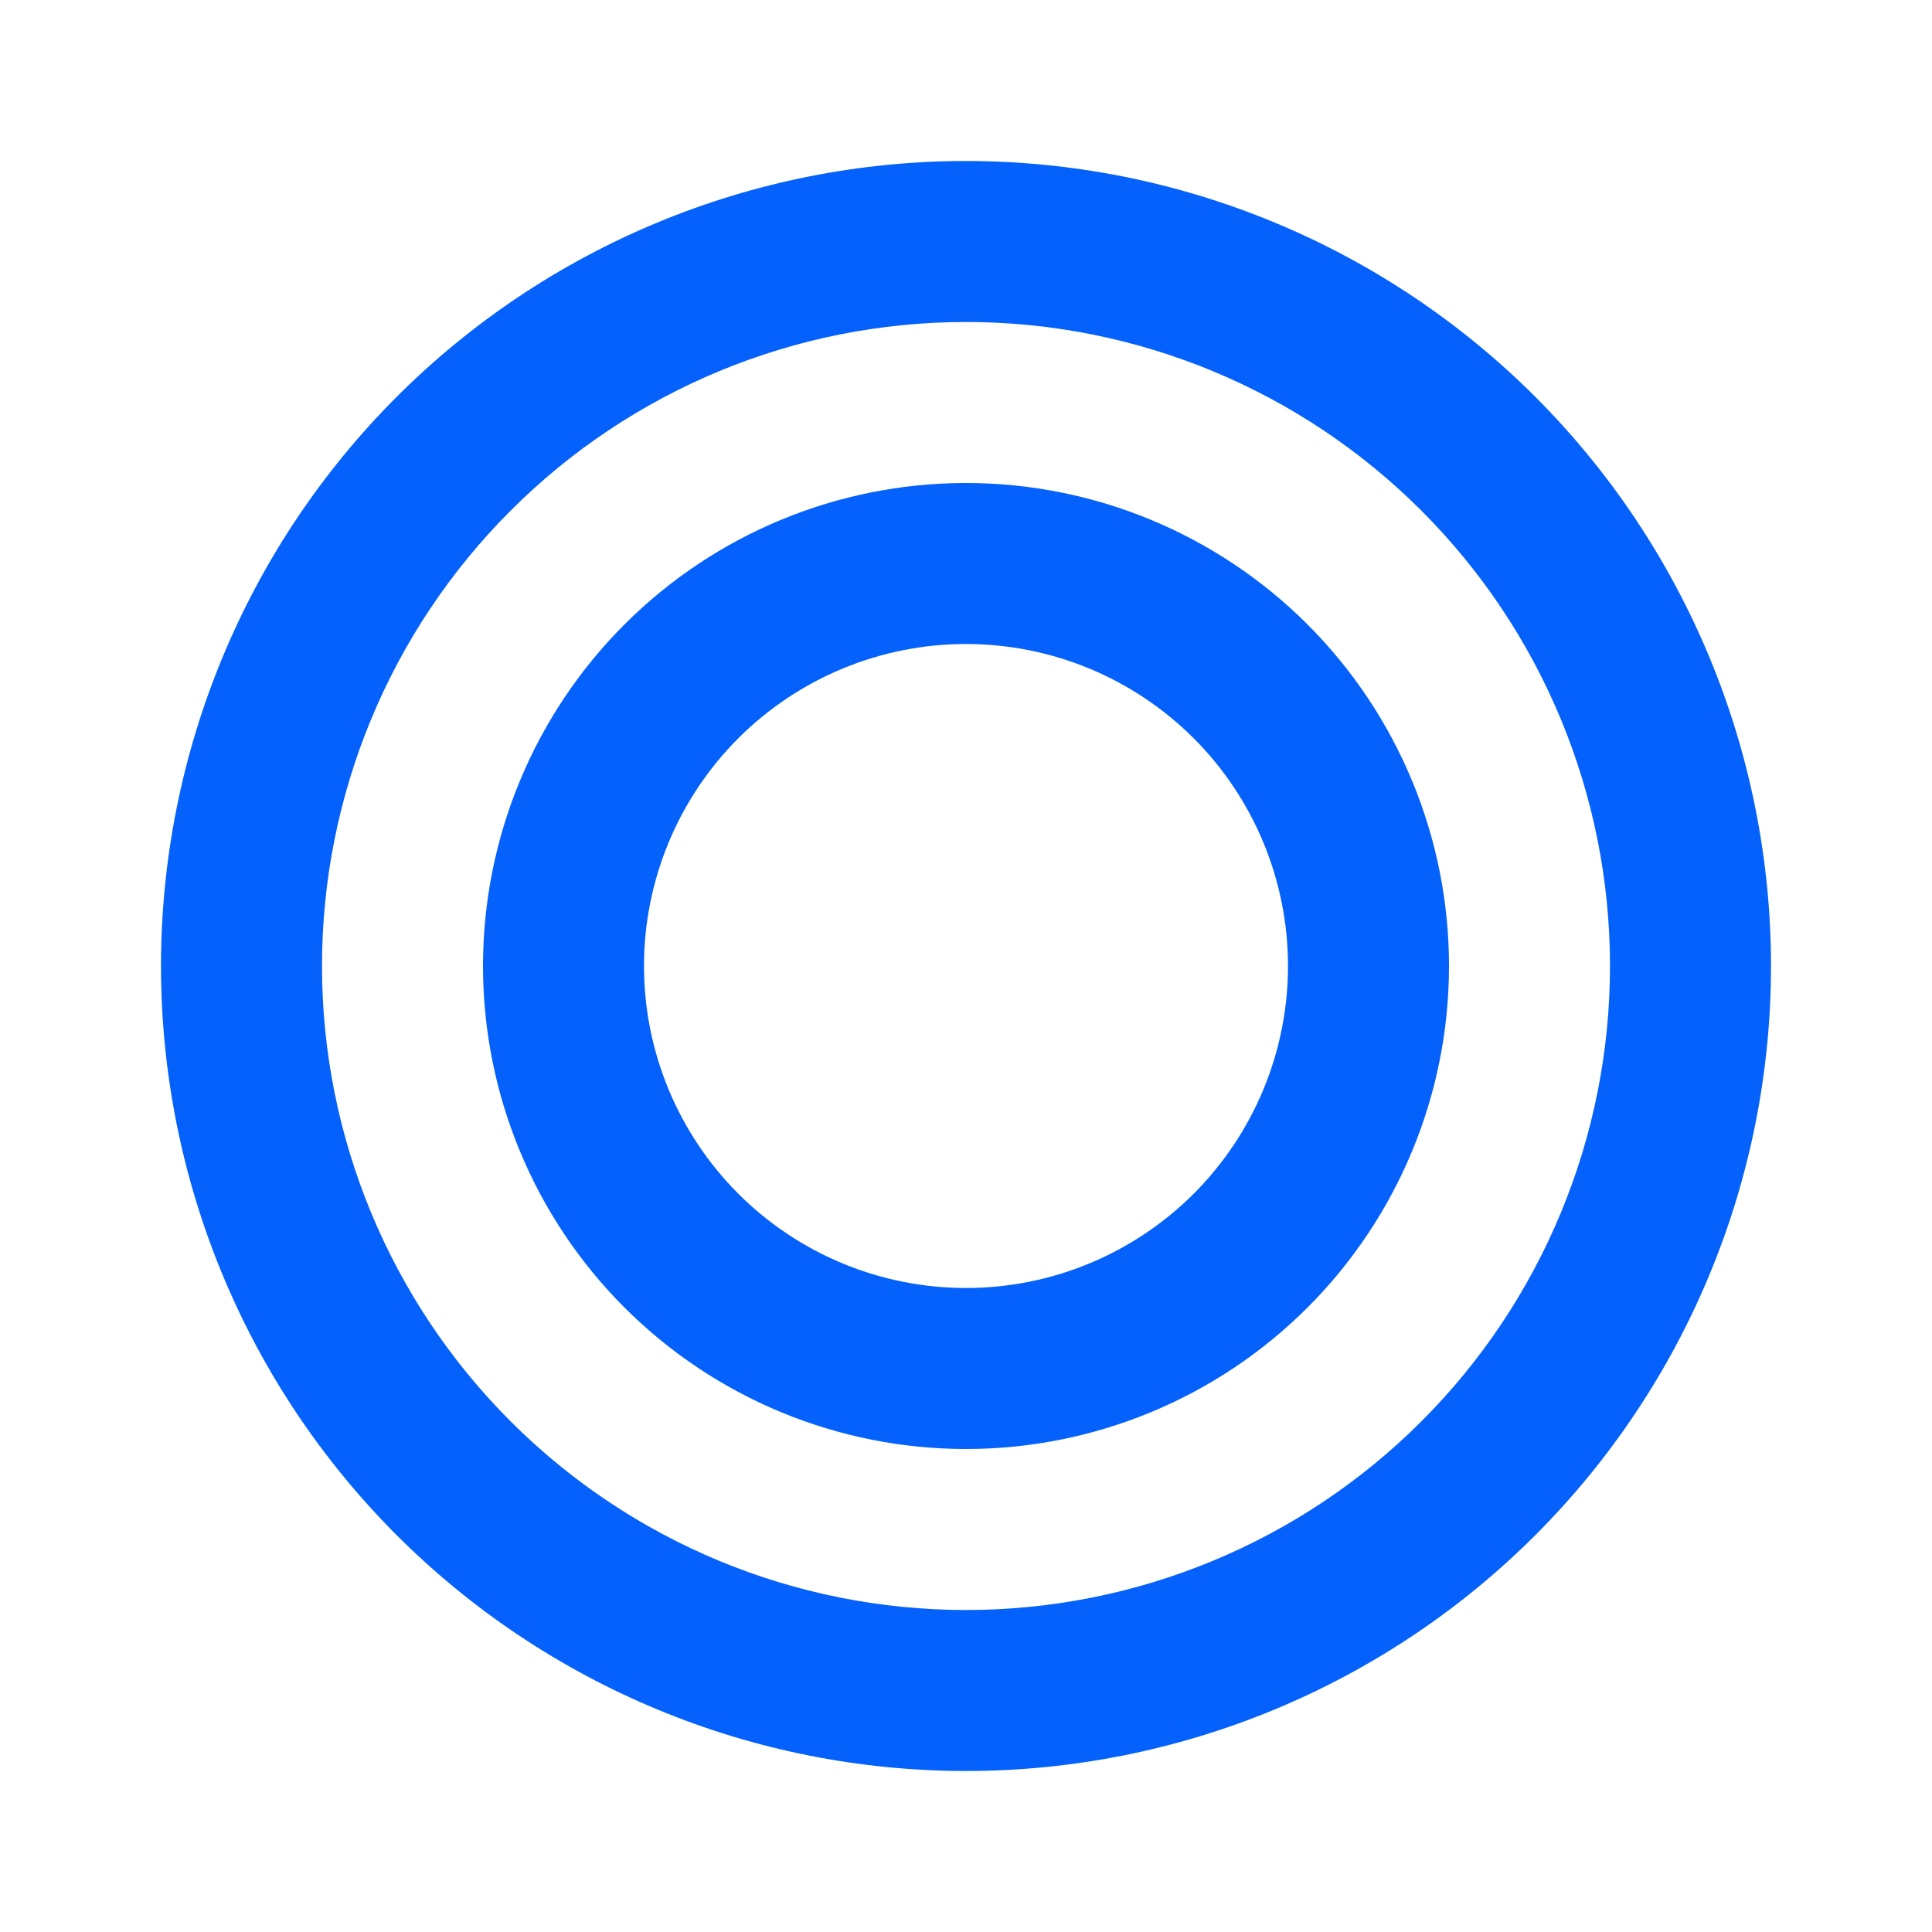
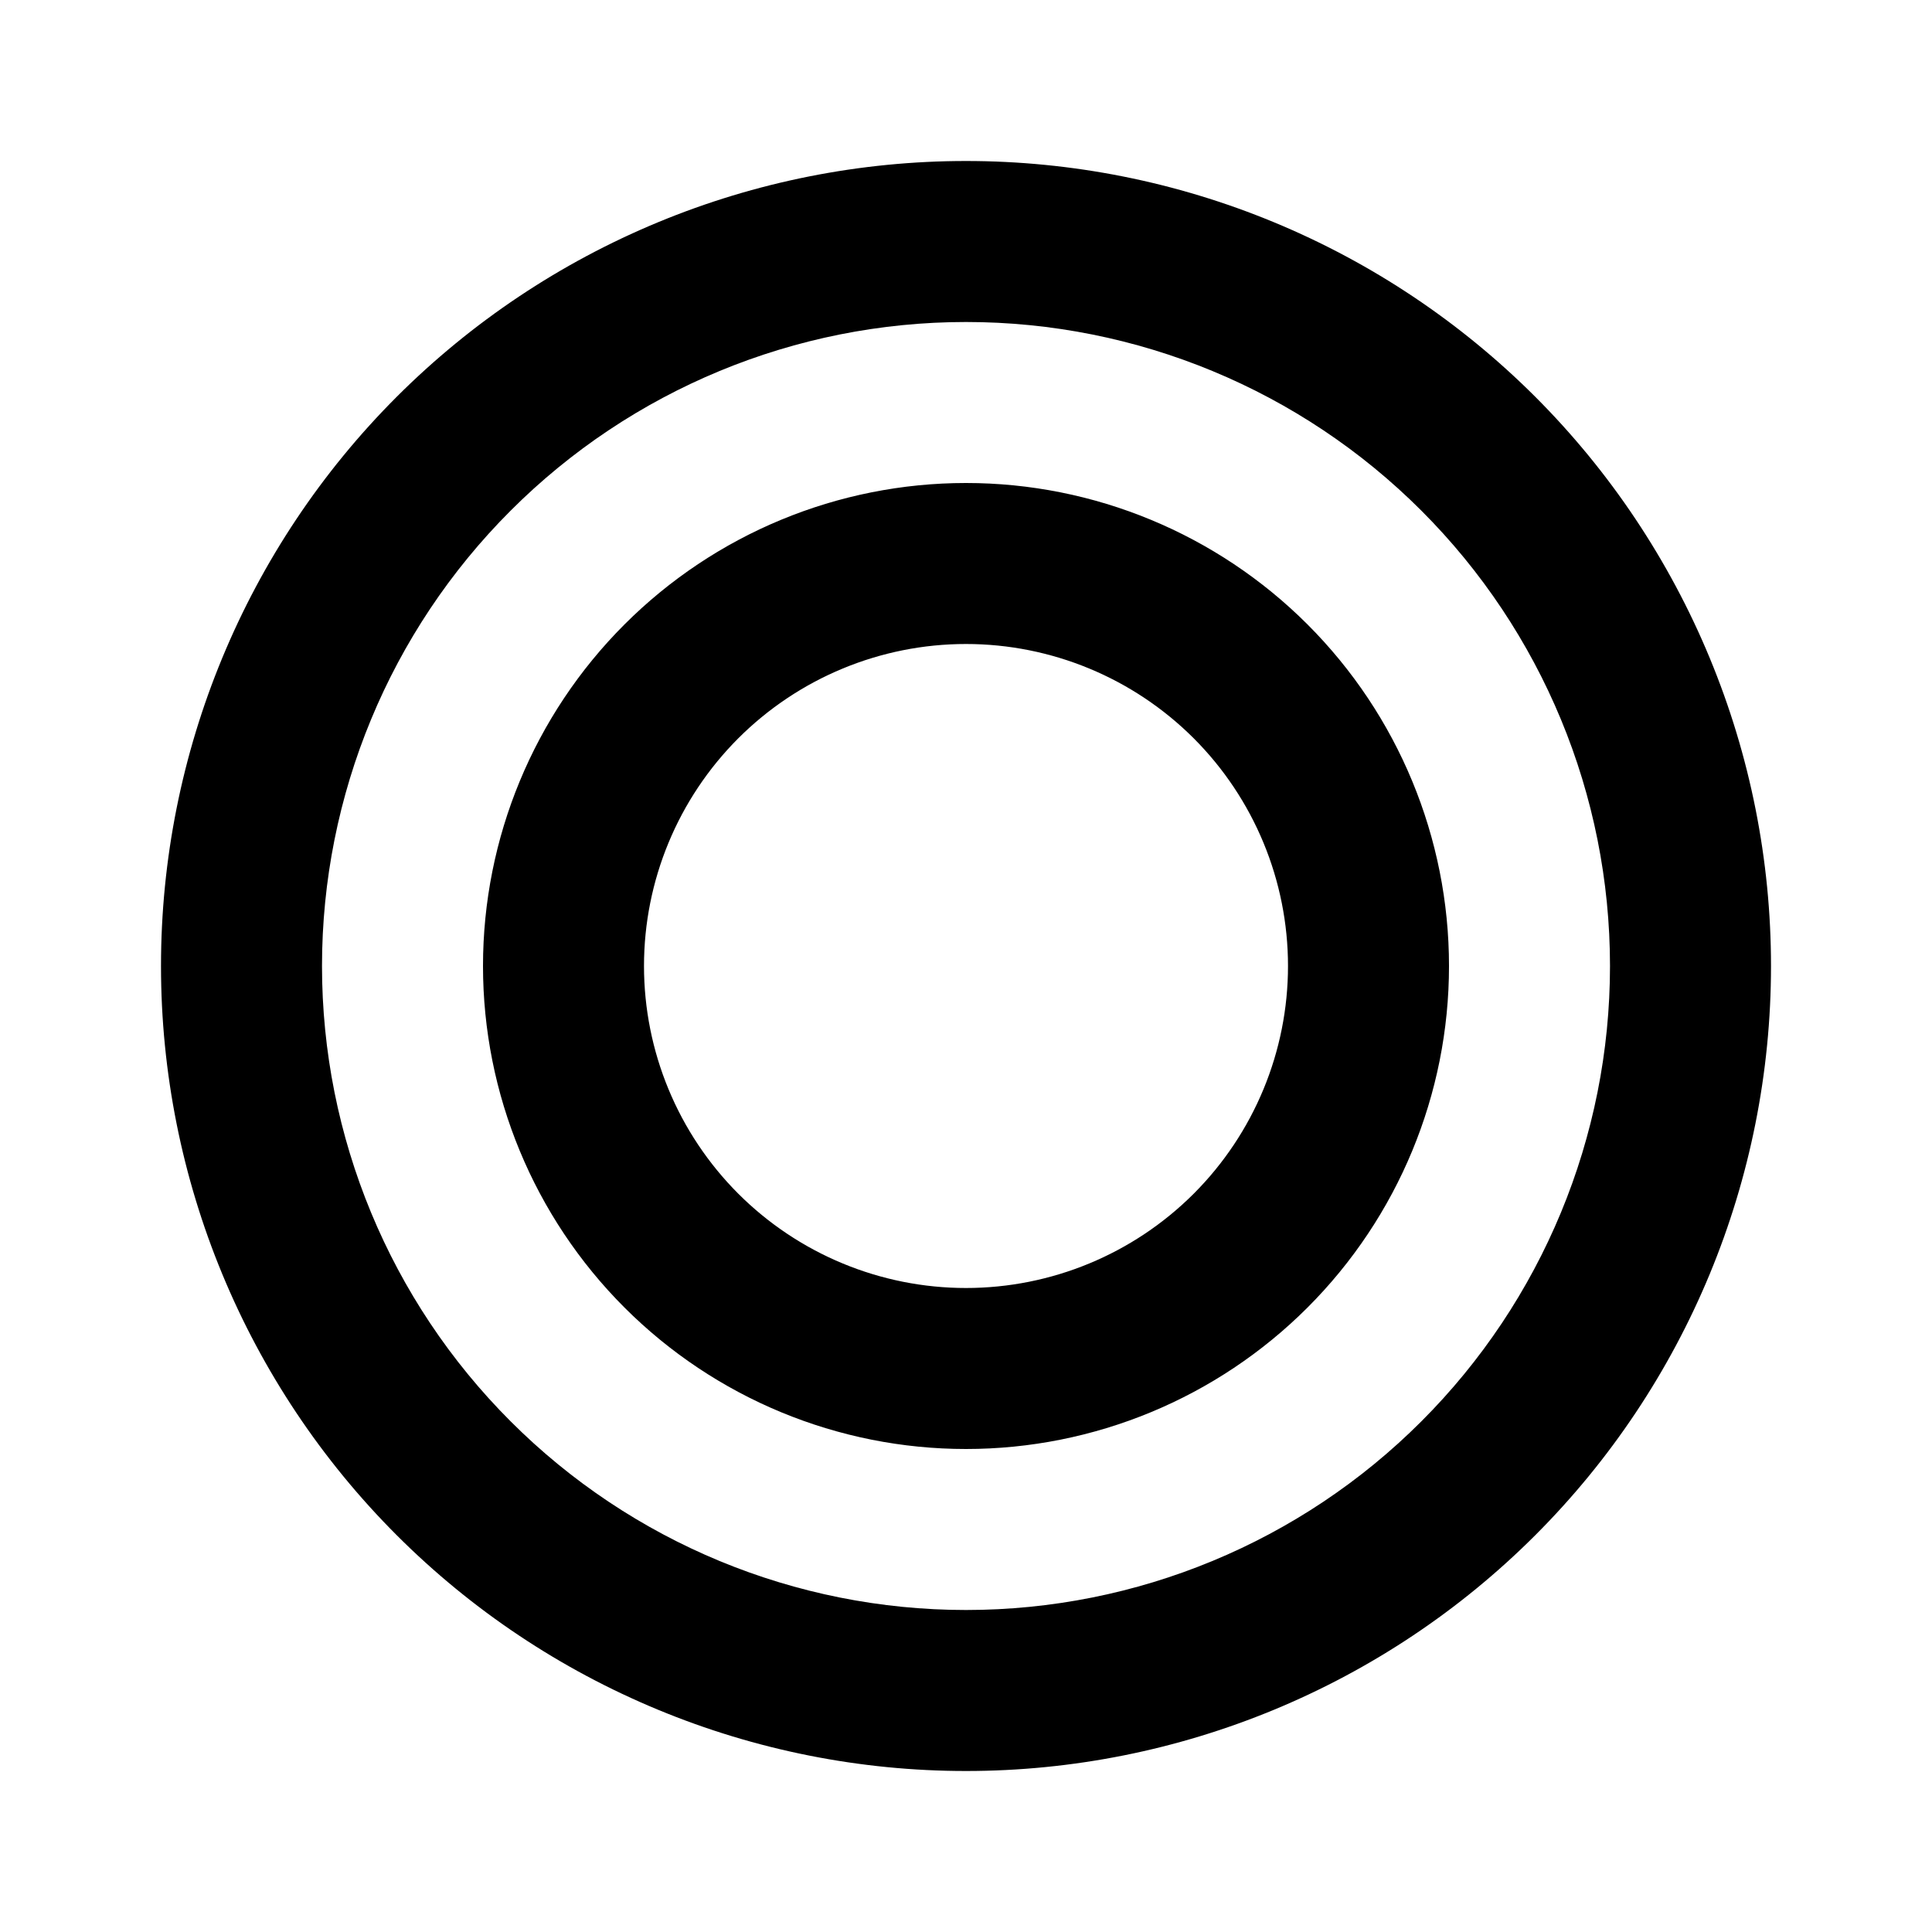
- <svg xmlns="http://www.w3.org/2000/svg" width="36" height="36" viewBox="0 0 36 36" fill="none">
-   <path d="M18 3C16.03 3 14.08 3.388 12.26 4.142C10.44 4.896 8.786 6.001 7.393 7.393C4.58 10.206 3 14.022 3 18C3 21.978 4.58 25.794 7.393 28.607C8.786 30 10.44 31.104 12.26 31.858C14.08 32.612 16.03 33 18 33C21.978 33 25.794 31.42 28.607 28.607C31.42 25.794 33 21.978 33 18C33 16.03 32.612 14.08 31.858 12.26C31.104 10.44 30 8.786 28.607 7.393C27.214 6.001 25.56 4.896 23.74 4.142C21.92 3.388 19.97 3 18 3ZM18 6C21.183 6 24.235 7.264 26.485 9.515C28.736 11.765 30 14.817 30 18C30 21.183 28.736 24.235 26.485 26.485C24.235 28.736 21.183 30 18 30C14.817 30 11.765 28.736 9.515 26.485C7.264 24.235 6 21.183 6 18C6 14.817 7.264 11.765 9.515 9.515C11.765 7.264 14.817 6 18 6ZM18 9C15.613 9 13.324 9.948 11.636 11.636C9.948 13.324 9 15.613 9 18C9 20.387 9.948 22.676 11.636 24.364C13.324 26.052 15.613 27 18 27C20.387 27 22.676 26.052 24.364 24.364C26.052 22.676 27 20.387 27 18C27 15.613 26.052 13.324 24.364 11.636C22.676 9.948 20.387 9 18 9ZM18 12C19.591 12 21.117 12.632 22.243 13.757C23.368 14.883 24 16.409 24 18C24 19.591 23.368 21.117 22.243 22.243C21.117 23.368 19.591 24 18 24C16.409 24 14.883 23.368 13.757 22.243C12.632 21.117 12 19.591 12 18C12 16.409 12.632 14.883 13.757 13.757C14.883 12.632 16.409 12 18 12Z" fill="#0561FC" />
+ <svg xmlns="http://www.w3.org/2000/svg" width="36" height="36" viewBox="0 0 36 36">
+   <path d="M18 3C16.03 3 14.08 3.388 12.26 4.142C10.44 4.896 8.786 6.001 7.393 7.393C4.58 10.206 3 14.022 3 18C3 21.978 4.58 25.794 7.393 28.607C8.786 30 10.44 31.104 12.26 31.858C14.08 32.612 16.03 33 18 33C21.978 33 25.794 31.42 28.607 28.607C31.42 25.794 33 21.978 33 18C33 16.03 32.612 14.08 31.858 12.26C31.104 10.44 30 8.786 28.607 7.393C27.214 6.001 25.56 4.896 23.74 4.142C21.92 3.388 19.97 3 18 3ZM18 6C21.183 6 24.235 7.264 26.485 9.515C28.736 11.765 30 14.817 30 18C30 21.183 28.736 24.235 26.485 26.485C24.235 28.736 21.183 30 18 30C14.817 30 11.765 28.736 9.515 26.485C7.264 24.235 6 21.183 6 18C6 14.817 7.264 11.765 9.515 9.515C11.765 7.264 14.817 6 18 6ZM18 9C15.613 9 13.324 9.948 11.636 11.636C9.948 13.324 9 15.613 9 18C9 20.387 9.948 22.676 11.636 24.364C13.324 26.052 15.613 27 18 27C20.387 27 22.676 26.052 24.364 24.364C26.052 22.676 27 20.387 27 18C27 15.613 26.052 13.324 24.364 11.636C22.676 9.948 20.387 9 18 9ZM18 12C19.591 12 21.117 12.632 22.243 13.757C23.368 14.883 24 16.409 24 18C24 19.591 23.368 21.117 22.243 22.243C21.117 23.368 19.591 24 18 24C16.409 24 14.883 23.368 13.757 22.243C12.632 21.117 12 19.591 12 18C12 16.409 12.632 14.883 13.757 13.757C14.883 12.632 16.409 12 18 12Z" fill="inherit" />
</svg>
